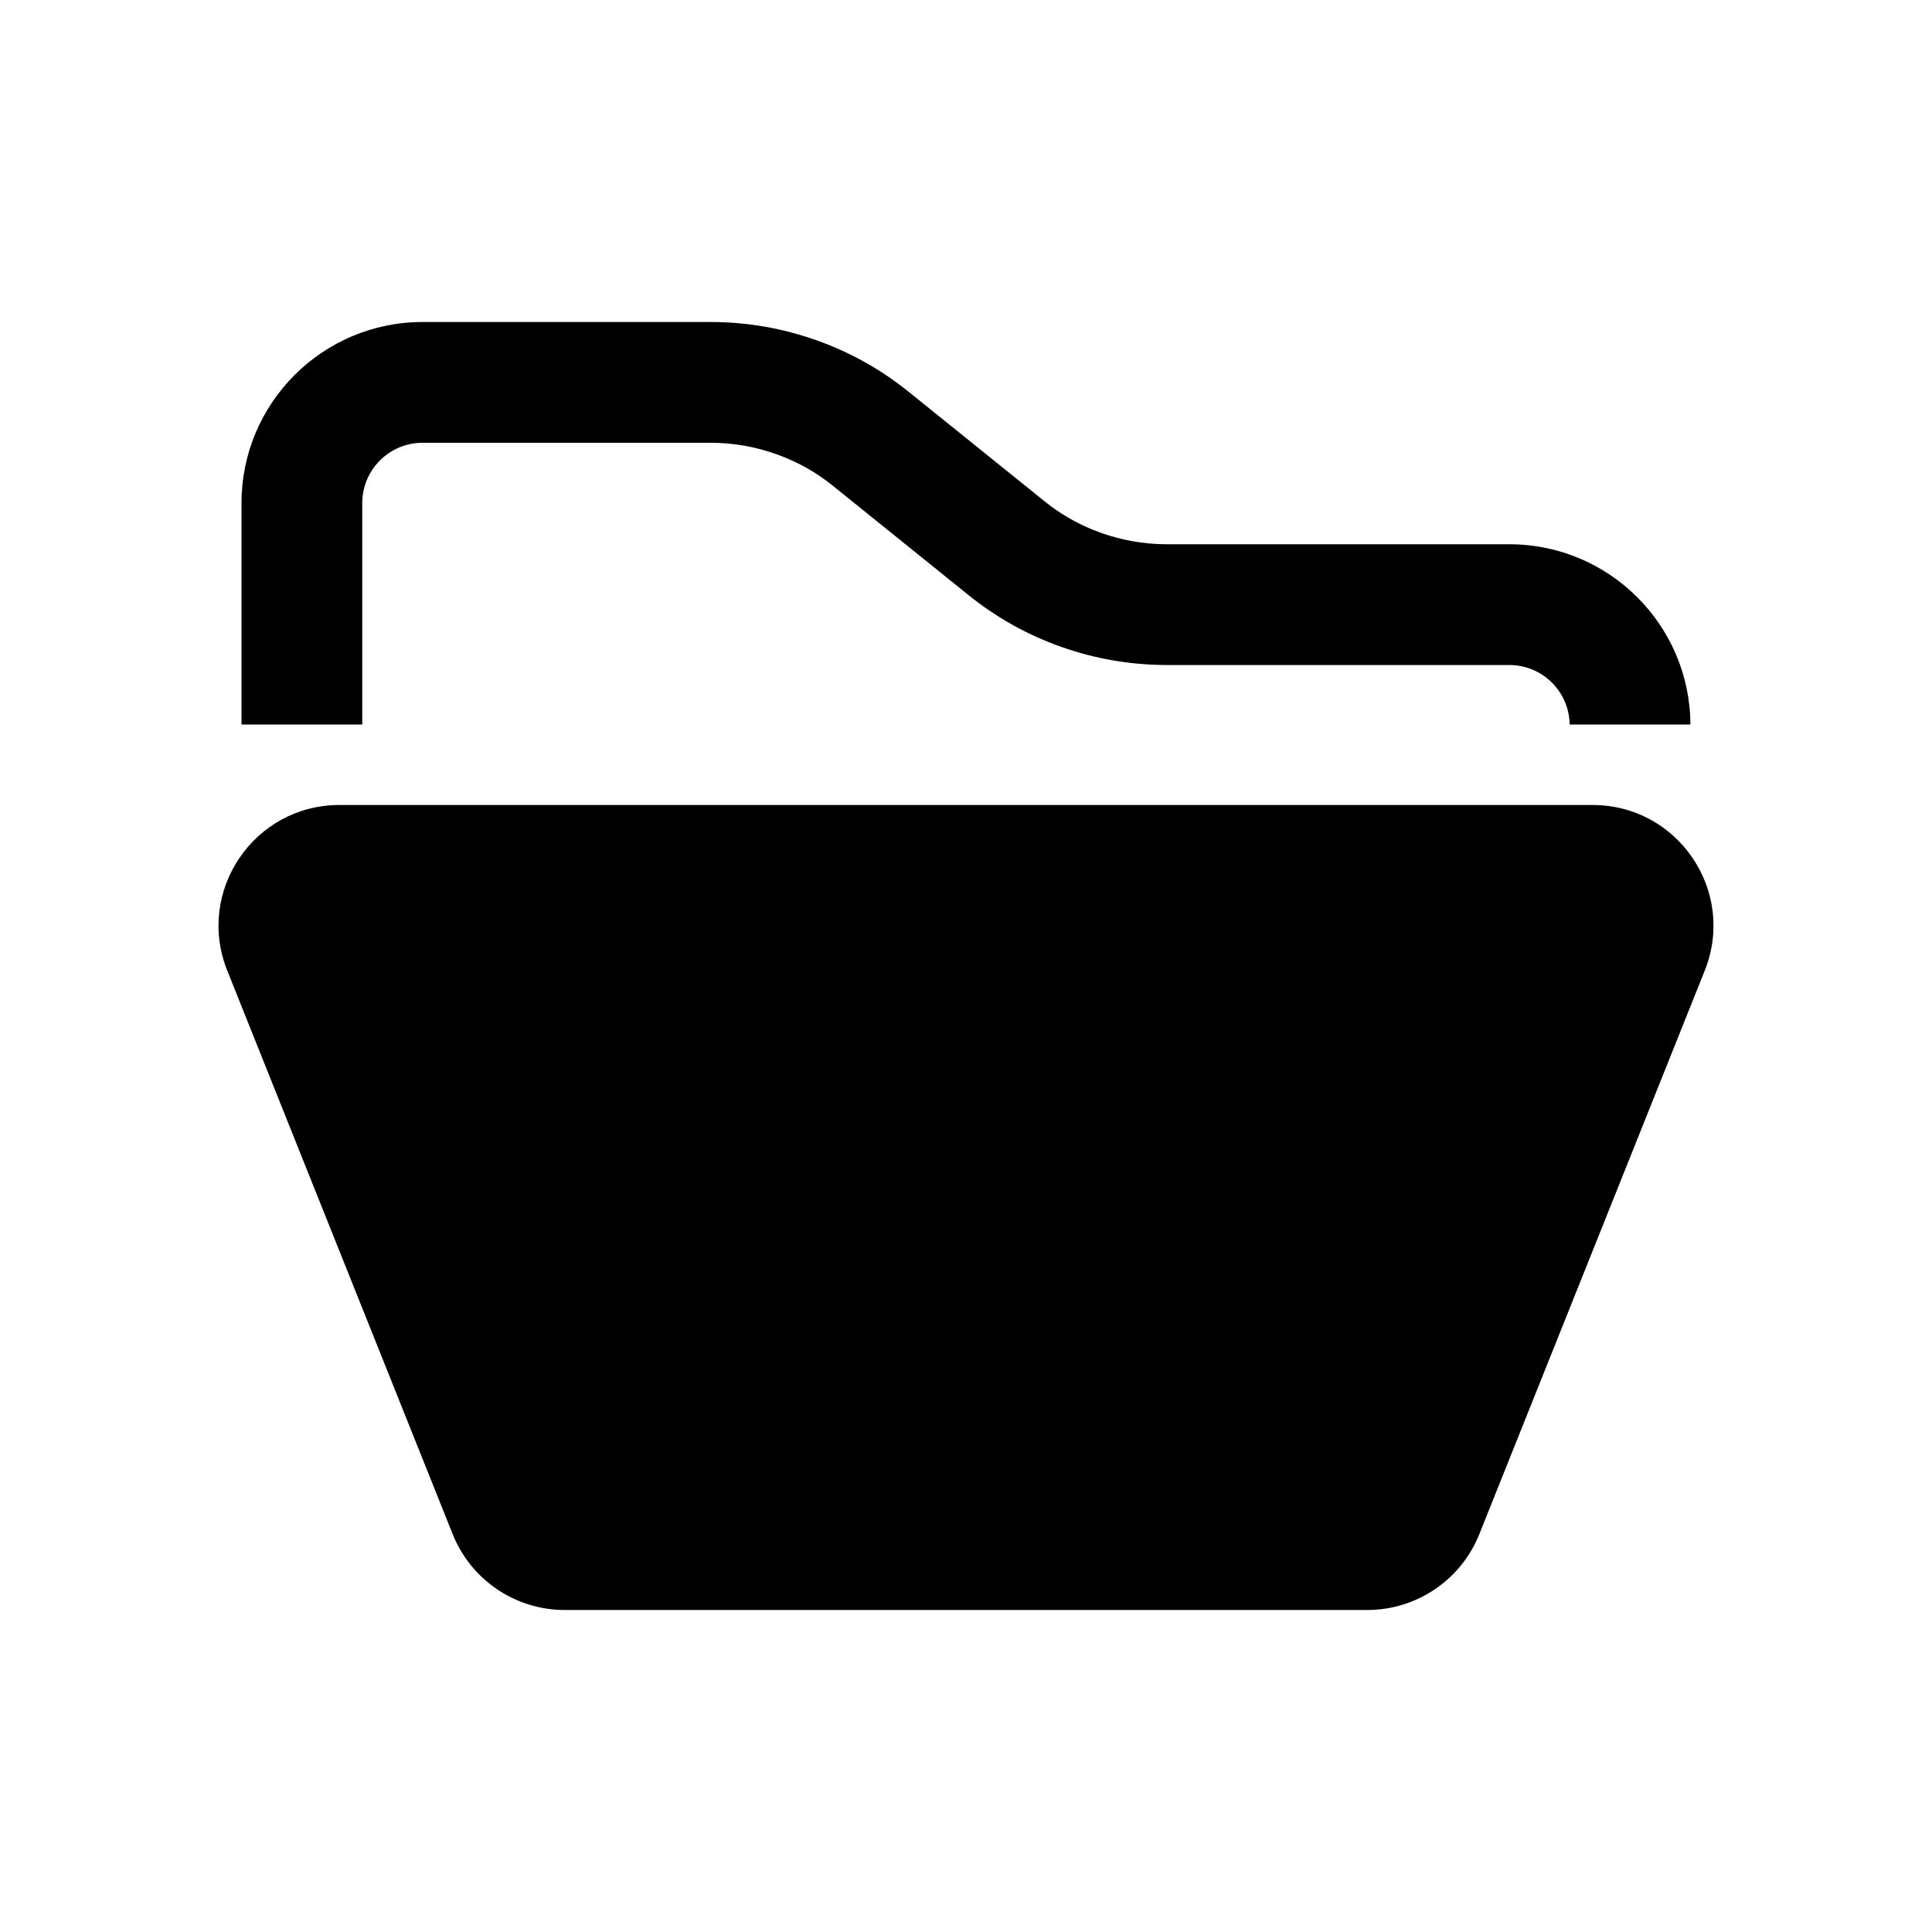
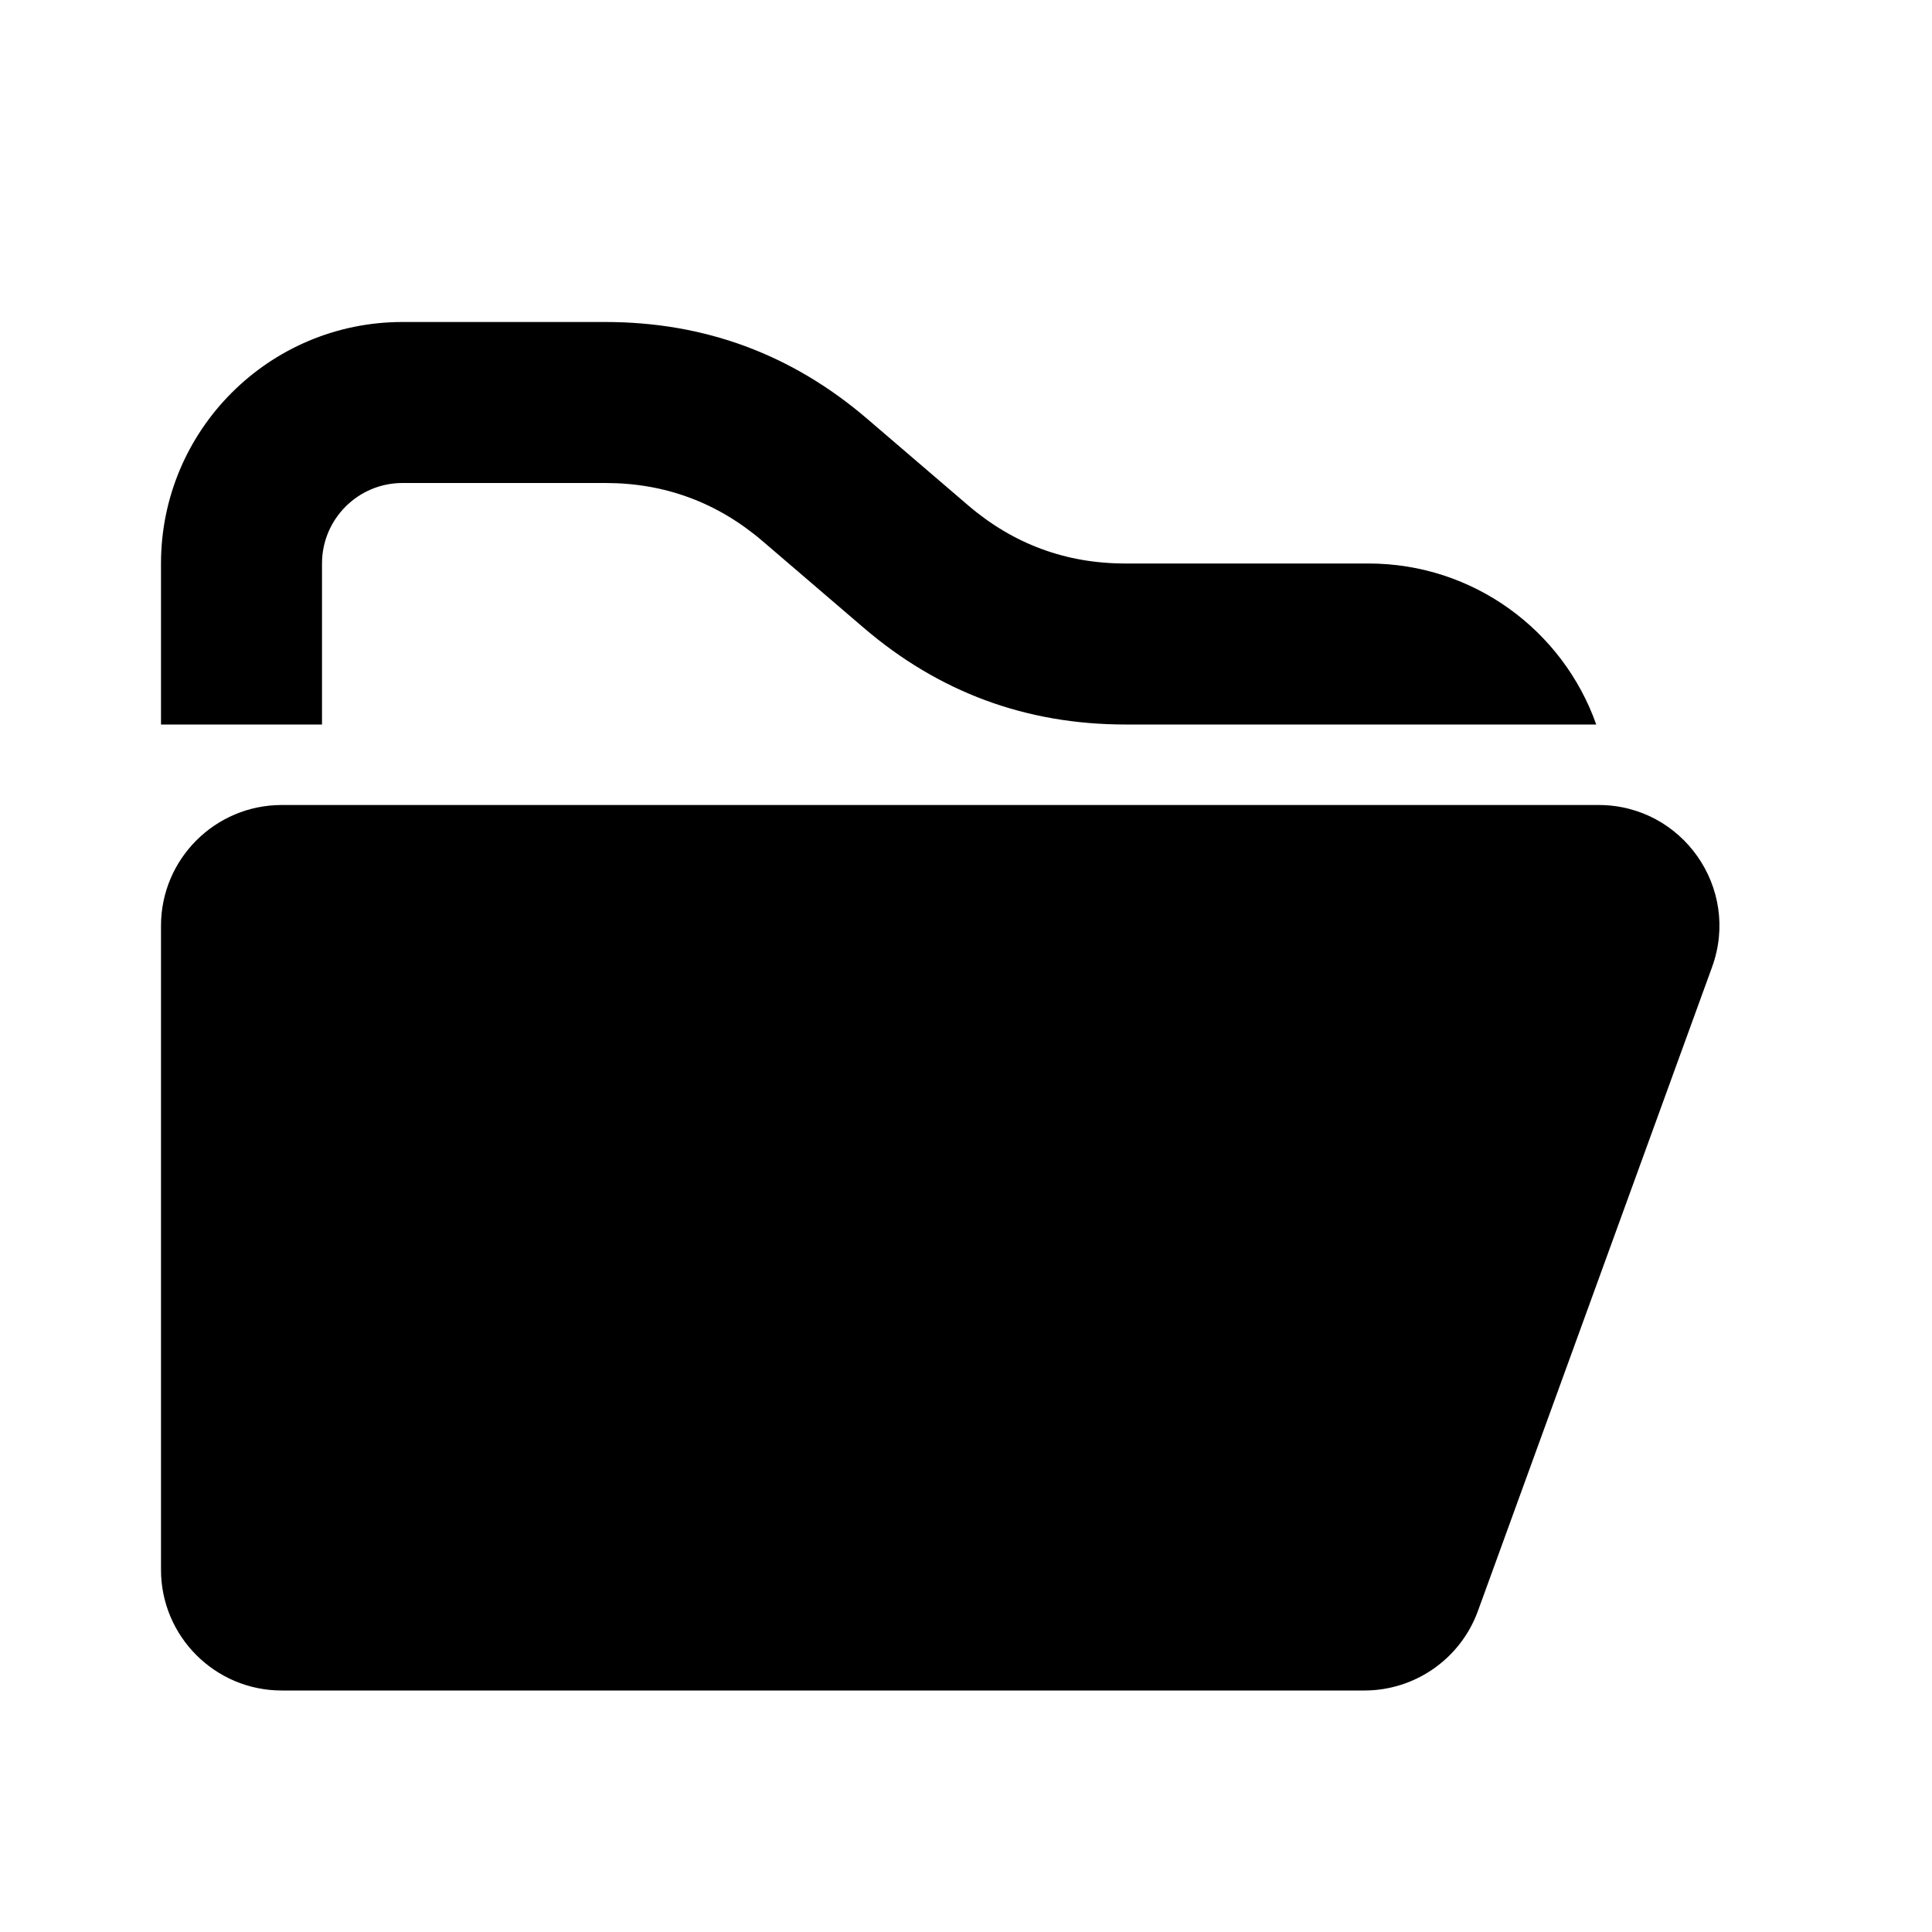
<svg xmlns="http://www.w3.org/2000/svg" viewBox="0 0 24 24" fill="none">
-   <path id="矢量 10" d="M19.784 10L4.216 10C3.154 10 2.429 11.072 2.823 12.057L5.623 19.057C5.851 19.627 6.402 20 7.016 20L16.984 20C17.598 20 18.149 19.627 18.377 19.057L21.177 12.057C21.571 11.072 20.846 10 19.784 10Z" fill="currentColor" fill-rule="evenodd" />
-   <path id="减去顶层" d="M19.499 9C19.493 8.591 19.16 8.261 18.749 8.261L14.499 8.261Q14.149 8.261 13.81 8.201C13.601 8.164 13.395 8.11 13.193 8.039C12.96 7.957 12.738 7.856 12.528 7.734C12.357 7.635 12.193 7.523 12.037 7.397L10.343 6.032Q10.21 5.925 10.064 5.838C9.928 5.758 9.784 5.691 9.632 5.638C9.51 5.595 9.386 5.562 9.26 5.539C9.117 5.513 8.971 5.5 8.823 5.5L5.25 5.5C4.836 5.5 4.5 5.836 4.5 6.25L4.5 9L3 9L3 6.25C3 5.008 4.007 4 5.25 4L8.823 4C9.056 4 9.286 4.02 9.512 4.06Q9.825 4.116 10.129 4.222Q10.479 4.345 10.793 4.527C10.965 4.626 11.128 4.739 11.284 4.864L12.978 6.229C13.067 6.301 13.16 6.365 13.258 6.423C13.393 6.503 13.537 6.57 13.689 6.624C13.811 6.666 13.935 6.699 14.062 6.722C14.205 6.748 14.351 6.761 14.499 6.761L18.749 6.761C19.988 6.761 20.993 7.763 20.999 9L19.499 9Z" fill="currentColor" fill-rule="evenodd" />
+   <path id="矢量 10" d="M19.858 10L3.5 10C2.672 10 2 10.672 2 11.5L2 19.5C2 20.328 2.672 21 3.5 21L16.949 21C17.58 21 18.143 20.605 18.359 20.013L21.268 12.013C21.624 11.034 20.899 10 19.858 10Z" fill="currentColor" fill-rule="evenodd" />
+   <path id="减去顶层" d="M2 9L4 9L4 7C4 6.448 4.448 6 5 6L7.52 6Q8.075 6 8.563 6.181Q9.051 6.361 9.473 6.722L10.726 7.796Q11.428 8.398 12.241 8.699Q13.055 9 13.98 9L19.829 9C19.418 7.835 18.306 7 17 7L13.98 7Q13.425 7 12.937 6.819Q12.449 6.639 12.027 6.278L10.774 5.204Q10.072 4.602 9.259 4.301Q8.445 4 7.52 4L5 4C3.343 4 2 5.343 2 7L2 9Z" fill="currentColor" fill-rule="evenodd" />
</svg>
